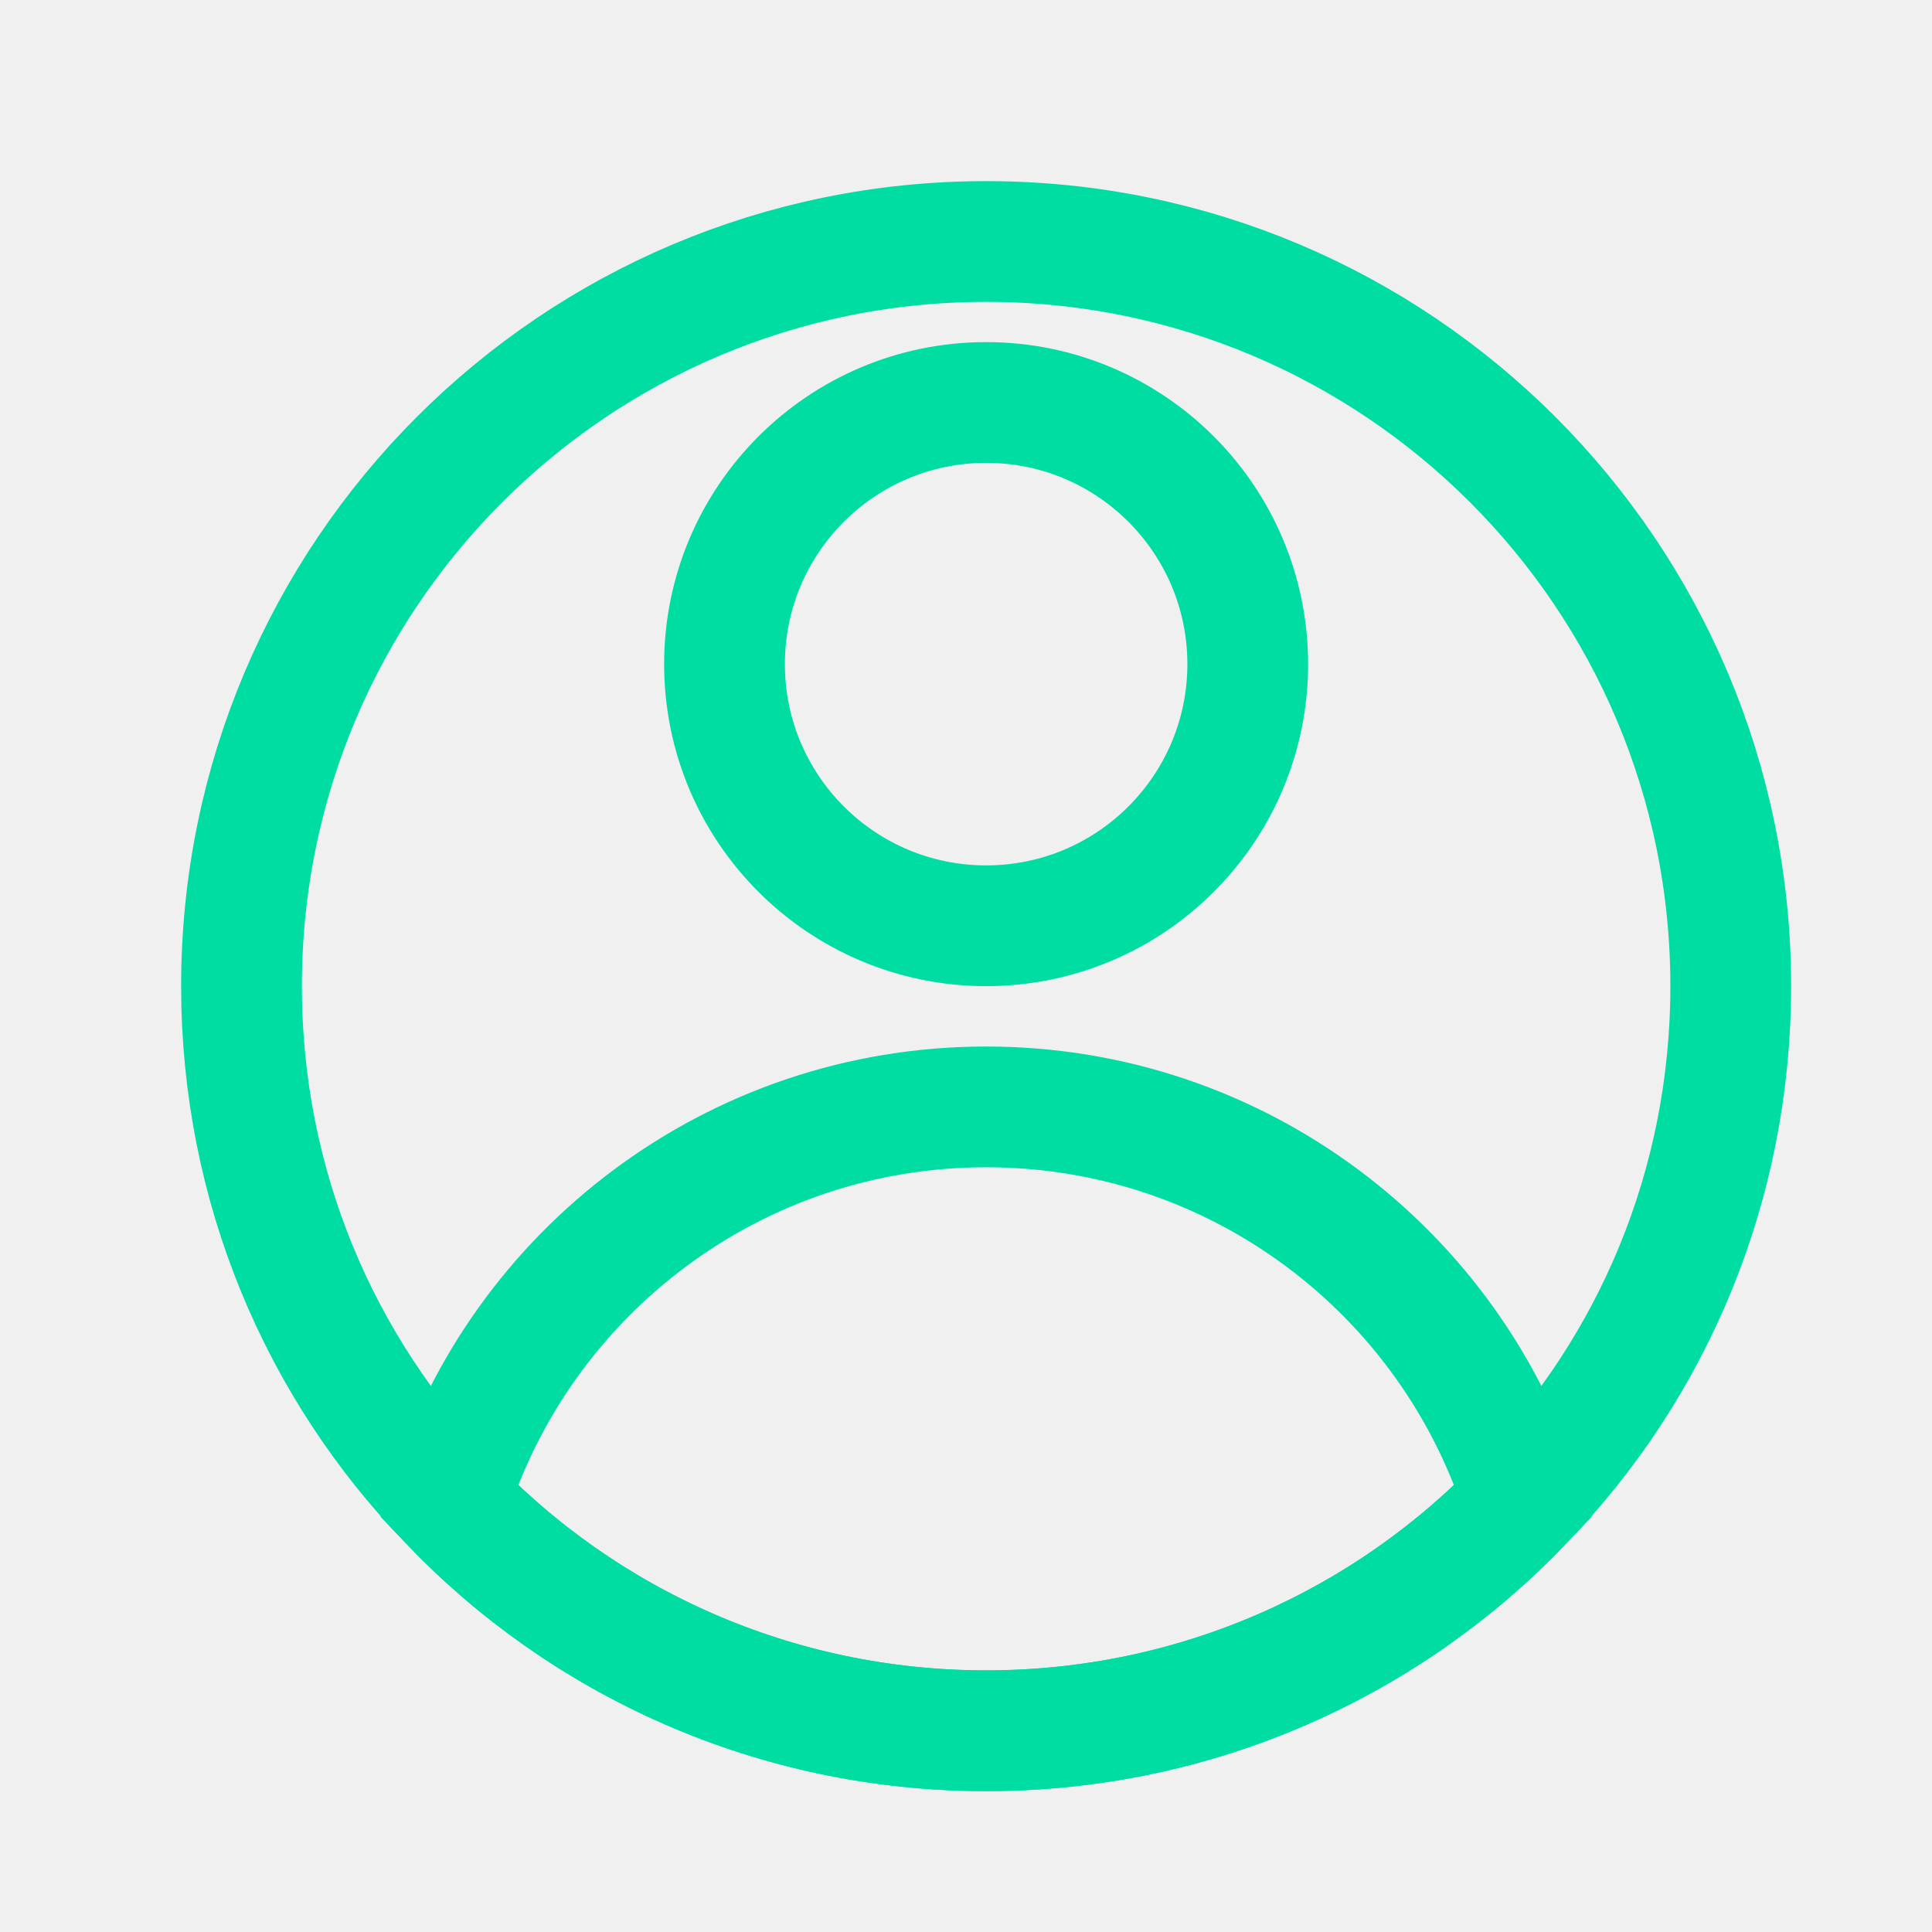
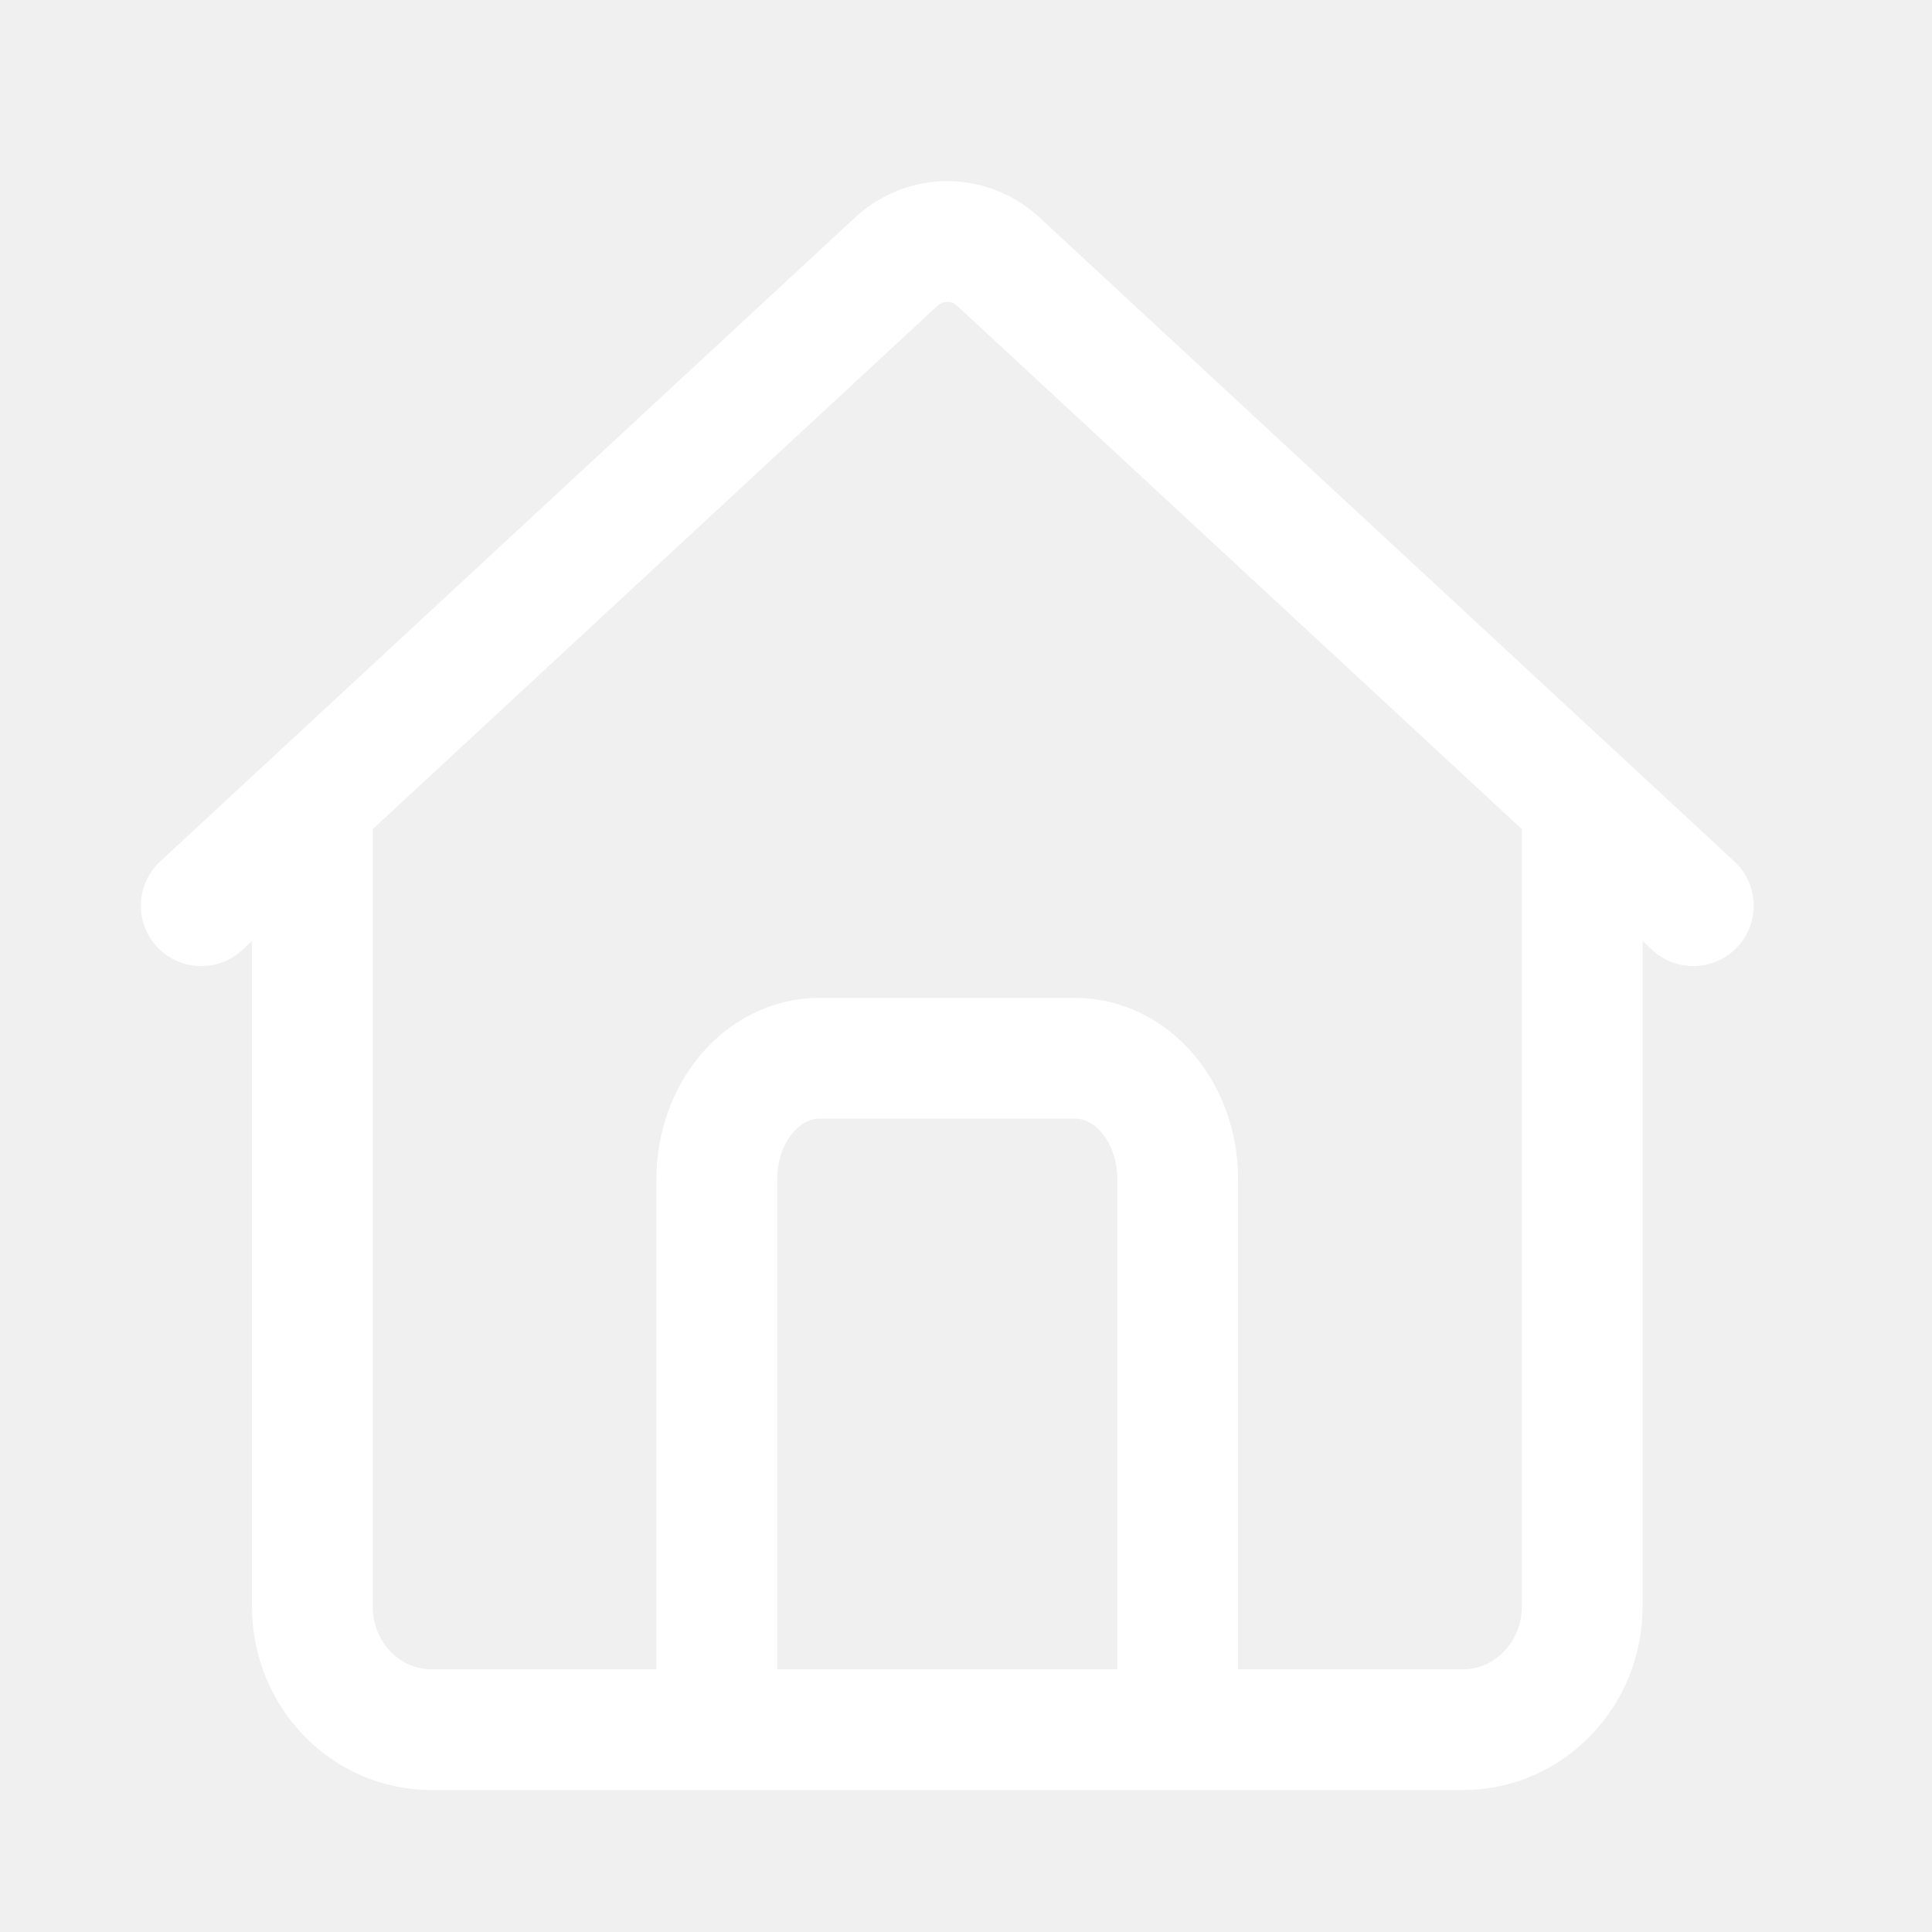
<svg xmlns="http://www.w3.org/2000/svg" width="64" height="64" viewBox="0 0 64 64" fill="none">
-   <path d="M57.333 32.667C57.333 39.293 54.733 45.307 50.467 49.72C46 54.413 39.667 57.333 32.667 57.333C25.667 57.333 19.333 54.413 14.867 49.72C10.6 45.307 8 39.293 8 32.667C8 19.04 19.04 8 32.667 8C46.293 8 57.333 19.04 57.333 32.667Z" stroke="#00DDA3" stroke-width="4" stroke-miterlimit="10" />
-   <path d="M32.667 30.667C37.453 30.667 41.333 26.787 41.333 22C41.333 17.214 37.453 13.333 32.667 13.333C27.88 13.333 24 17.214 24 22C24 26.787 27.88 30.667 32.667 30.667Z" stroke="#00DDA3" stroke-width="4" stroke-miterlimit="10" />
-   <path d="M50.467 49.72C46 54.413 39.667 57.333 32.667 57.333C25.667 57.333 19.333 54.413 14.867 49.72C17.24 42.147 24.32 36.667 32.667 36.667C41.013 36.667 48.093 42.147 50.467 49.72Z" stroke="#00DDA3" stroke-width="4" stroke-miterlimit="10" />
+   <path d="M6.667 30.003L29.6 8.75C30.613 7.75 32.147 7.75 33.16 8.75L56.093 30.003" stroke="white" stroke-width="4" stroke-miterlimit="10" stroke-linecap="round" />
+   <path d="M10.347 27.337V53.217C10.347 55.47 12.107 57.297 14.293 57.297H48.467C50.64 57.297 52.413 55.47 52.413 53.217V26.67" stroke="white" stroke-width="4" stroke-miterlimit="10" stroke-linecap="round" />
+   <path d="M23.747 56.057V39.057C23.747 36.843 25.267 35.057 27.147 35.057H35.613C37.493 35.057 39.013 36.843 39.013 39.057V56.057" stroke="white" stroke-width="4" stroke-miterlimit="10" stroke-linecap="round" />
</svg>
